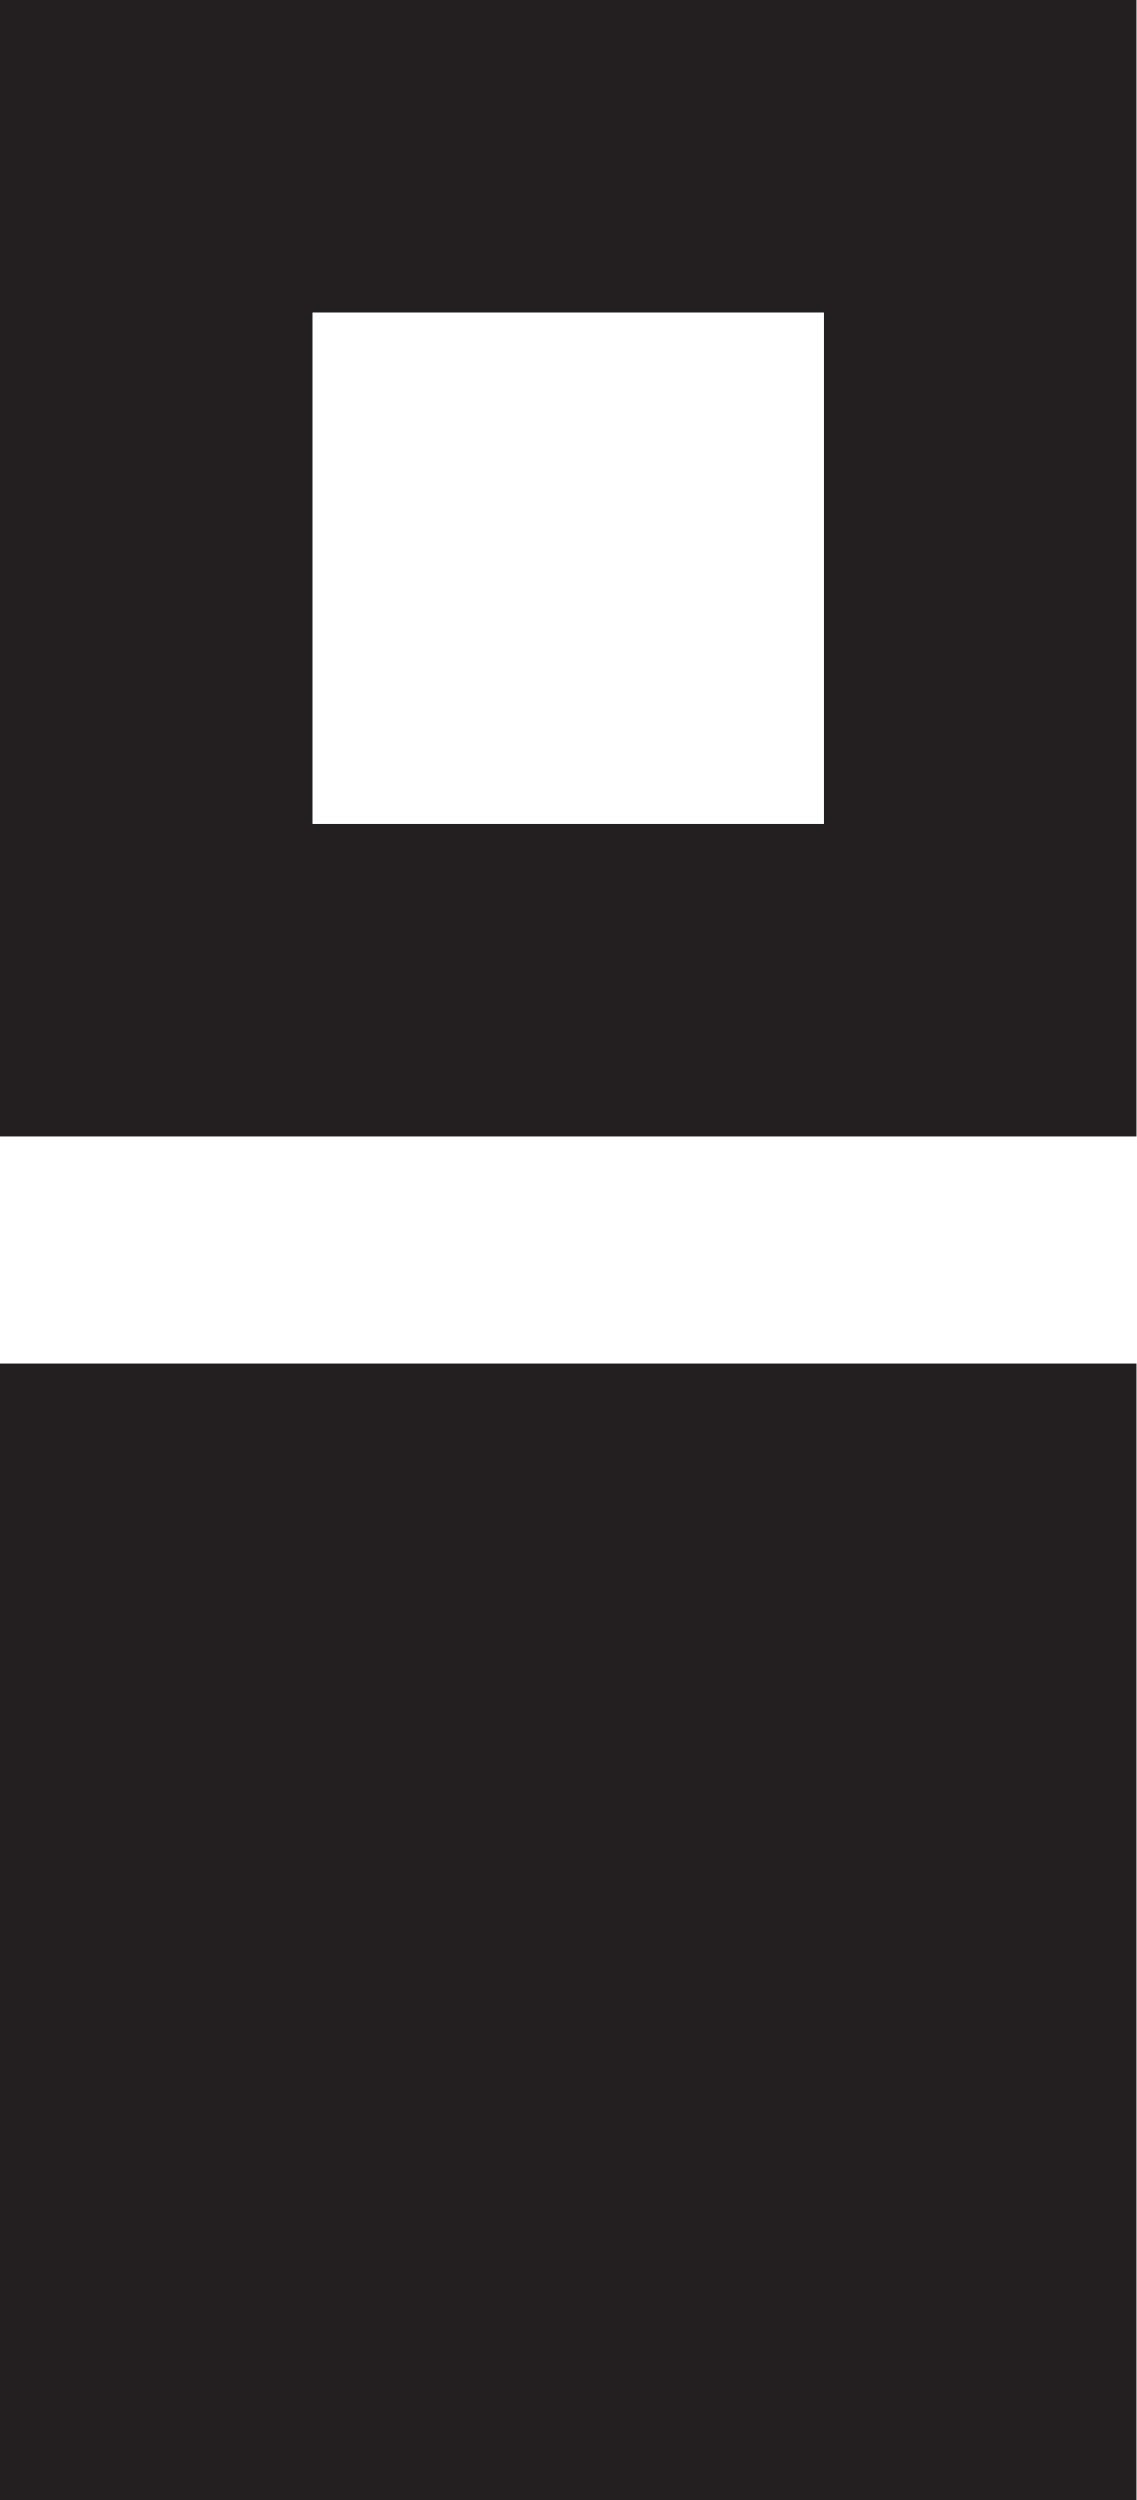
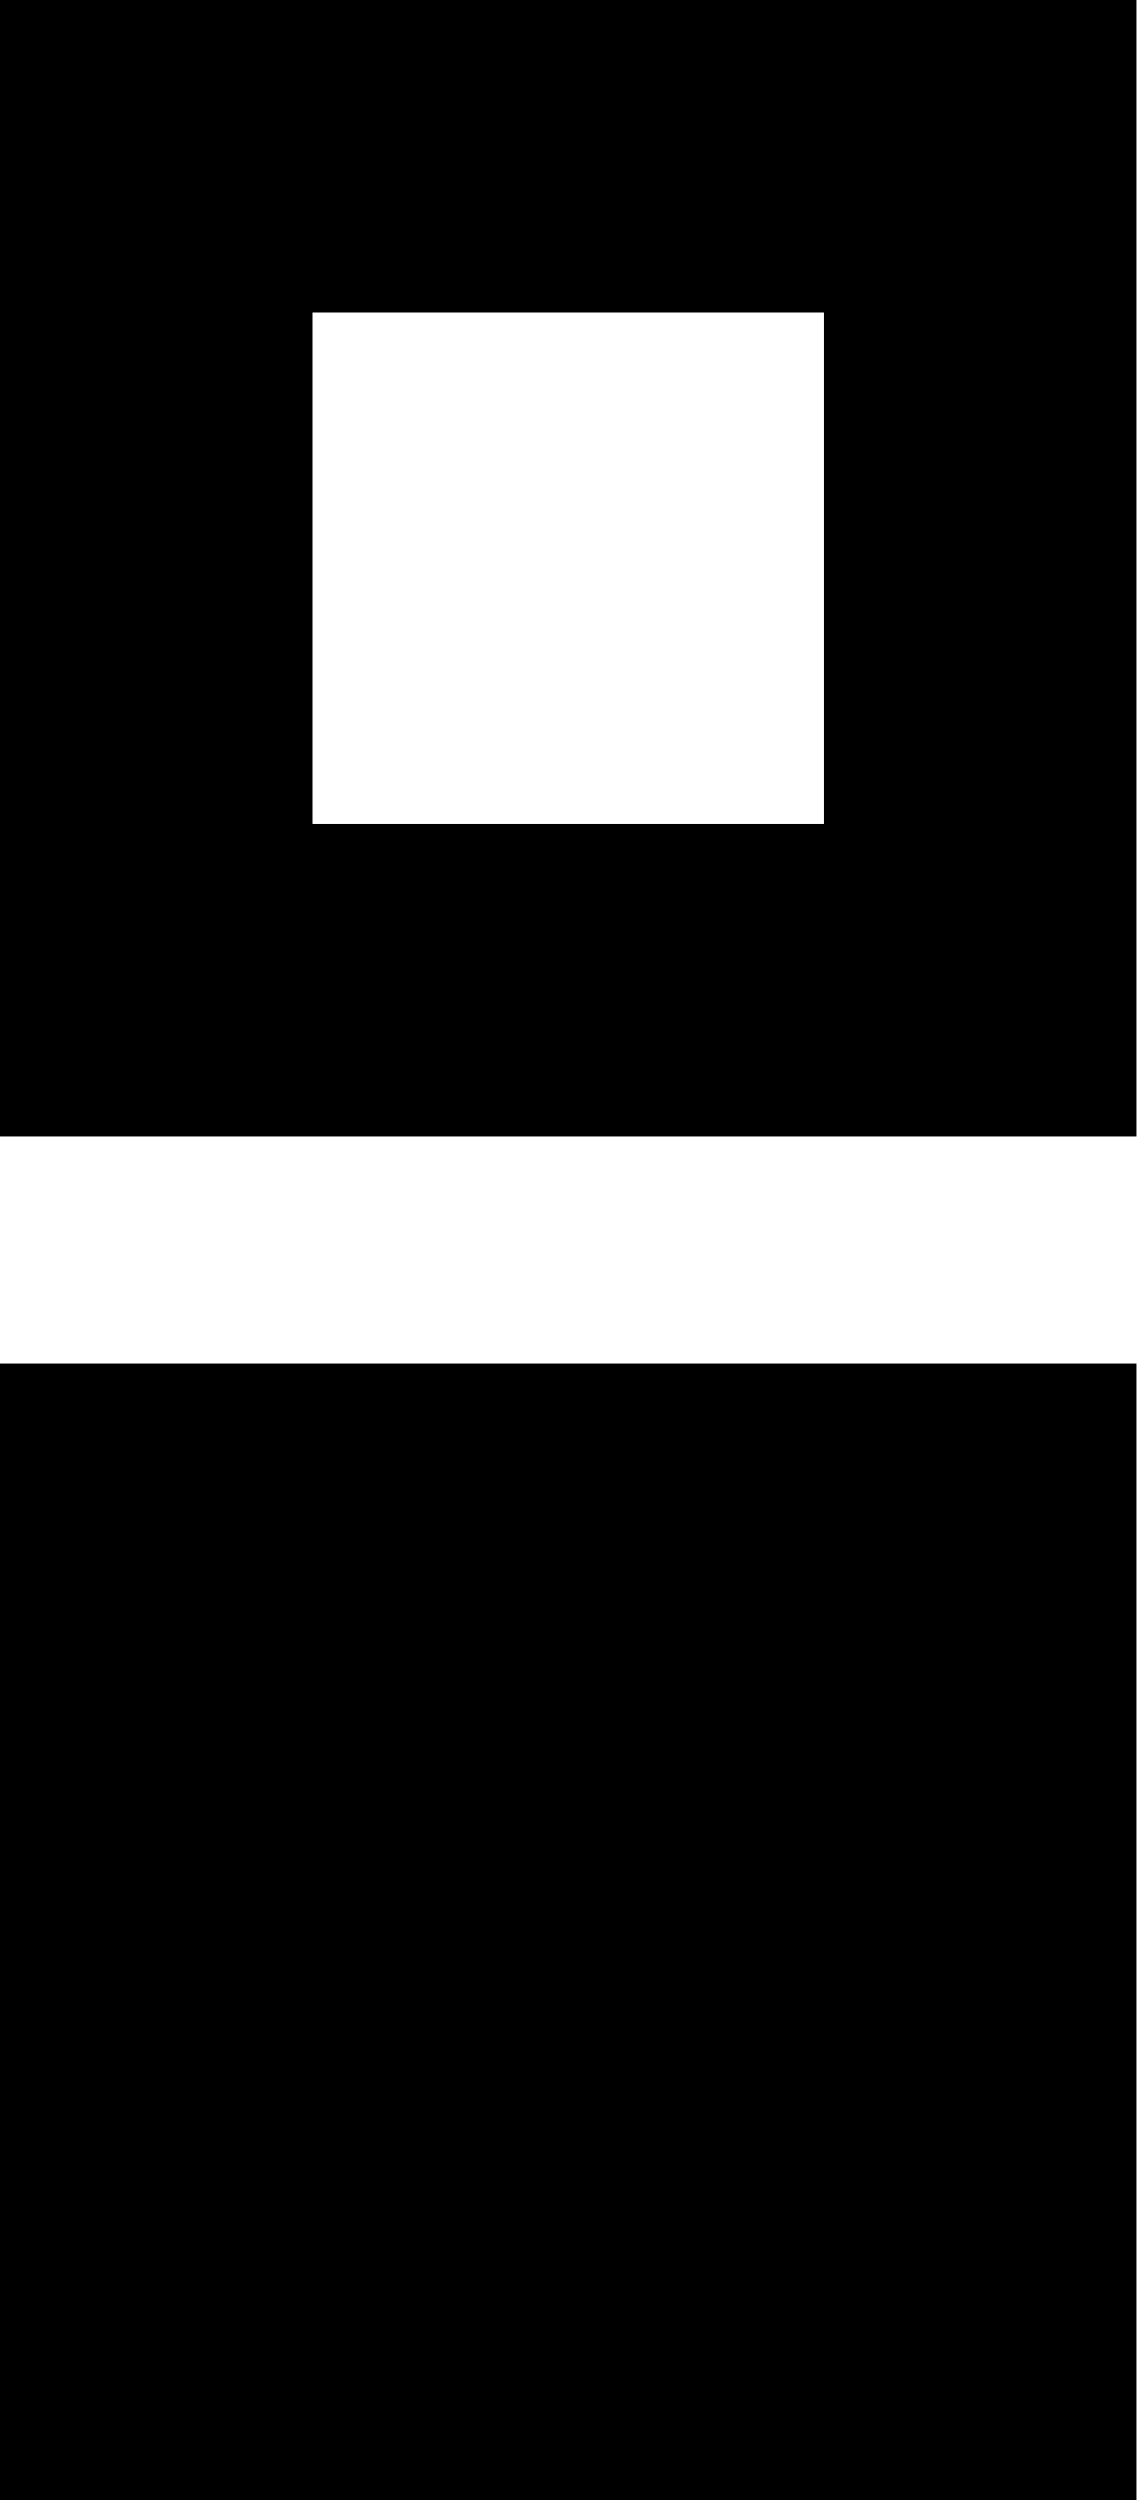
<svg xmlns="http://www.w3.org/2000/svg" viewBox="0 0 43.64 96">
  <g data-name="Layer 2">
-     <g fill="#231f20" data-name="Layer 1">
-       <path d="M0 52.36h43.64V96H0zM31.64 12v19.64H12V12h19.64m12-12H0v43.64h43.64V0z" />
+     <g data-name="Layer 1">
+       <path class="logo" d="M0 52.36h43.64V96H0zM31.64 12v19.64H12V12h19.64m12-12H0v43.64h43.64V0z" />
    </g>
  </g>
</svg>
